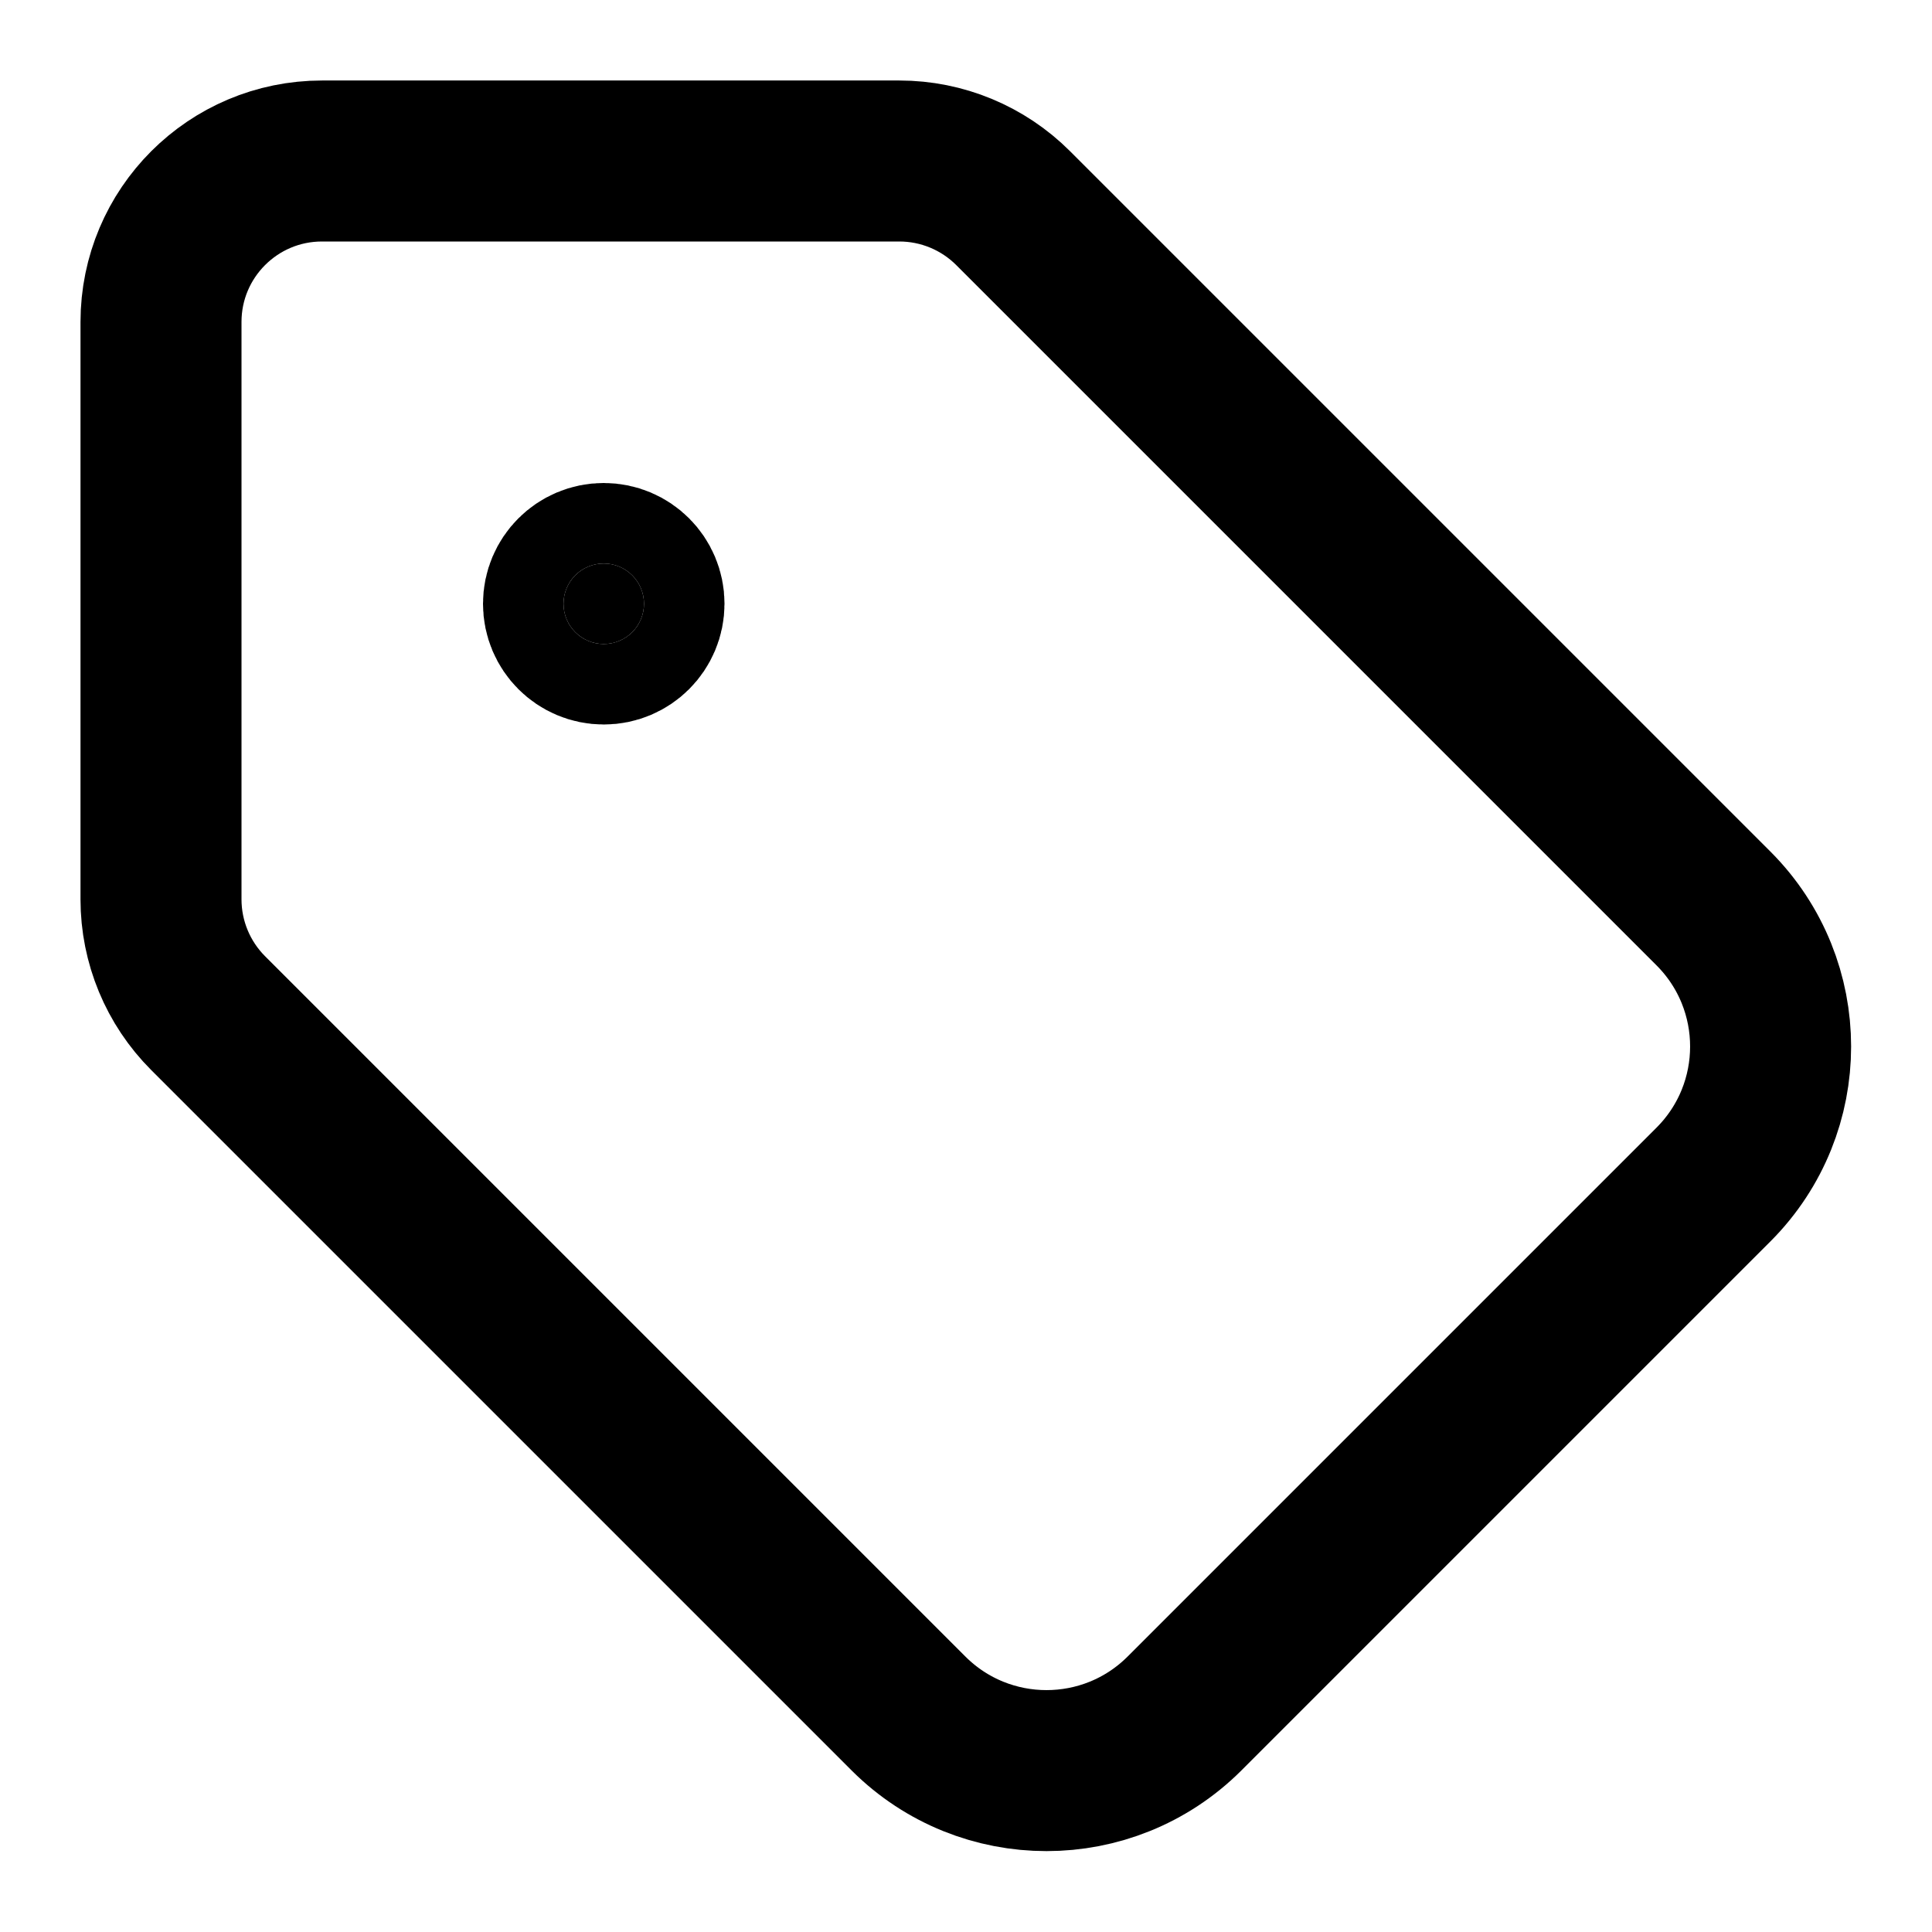
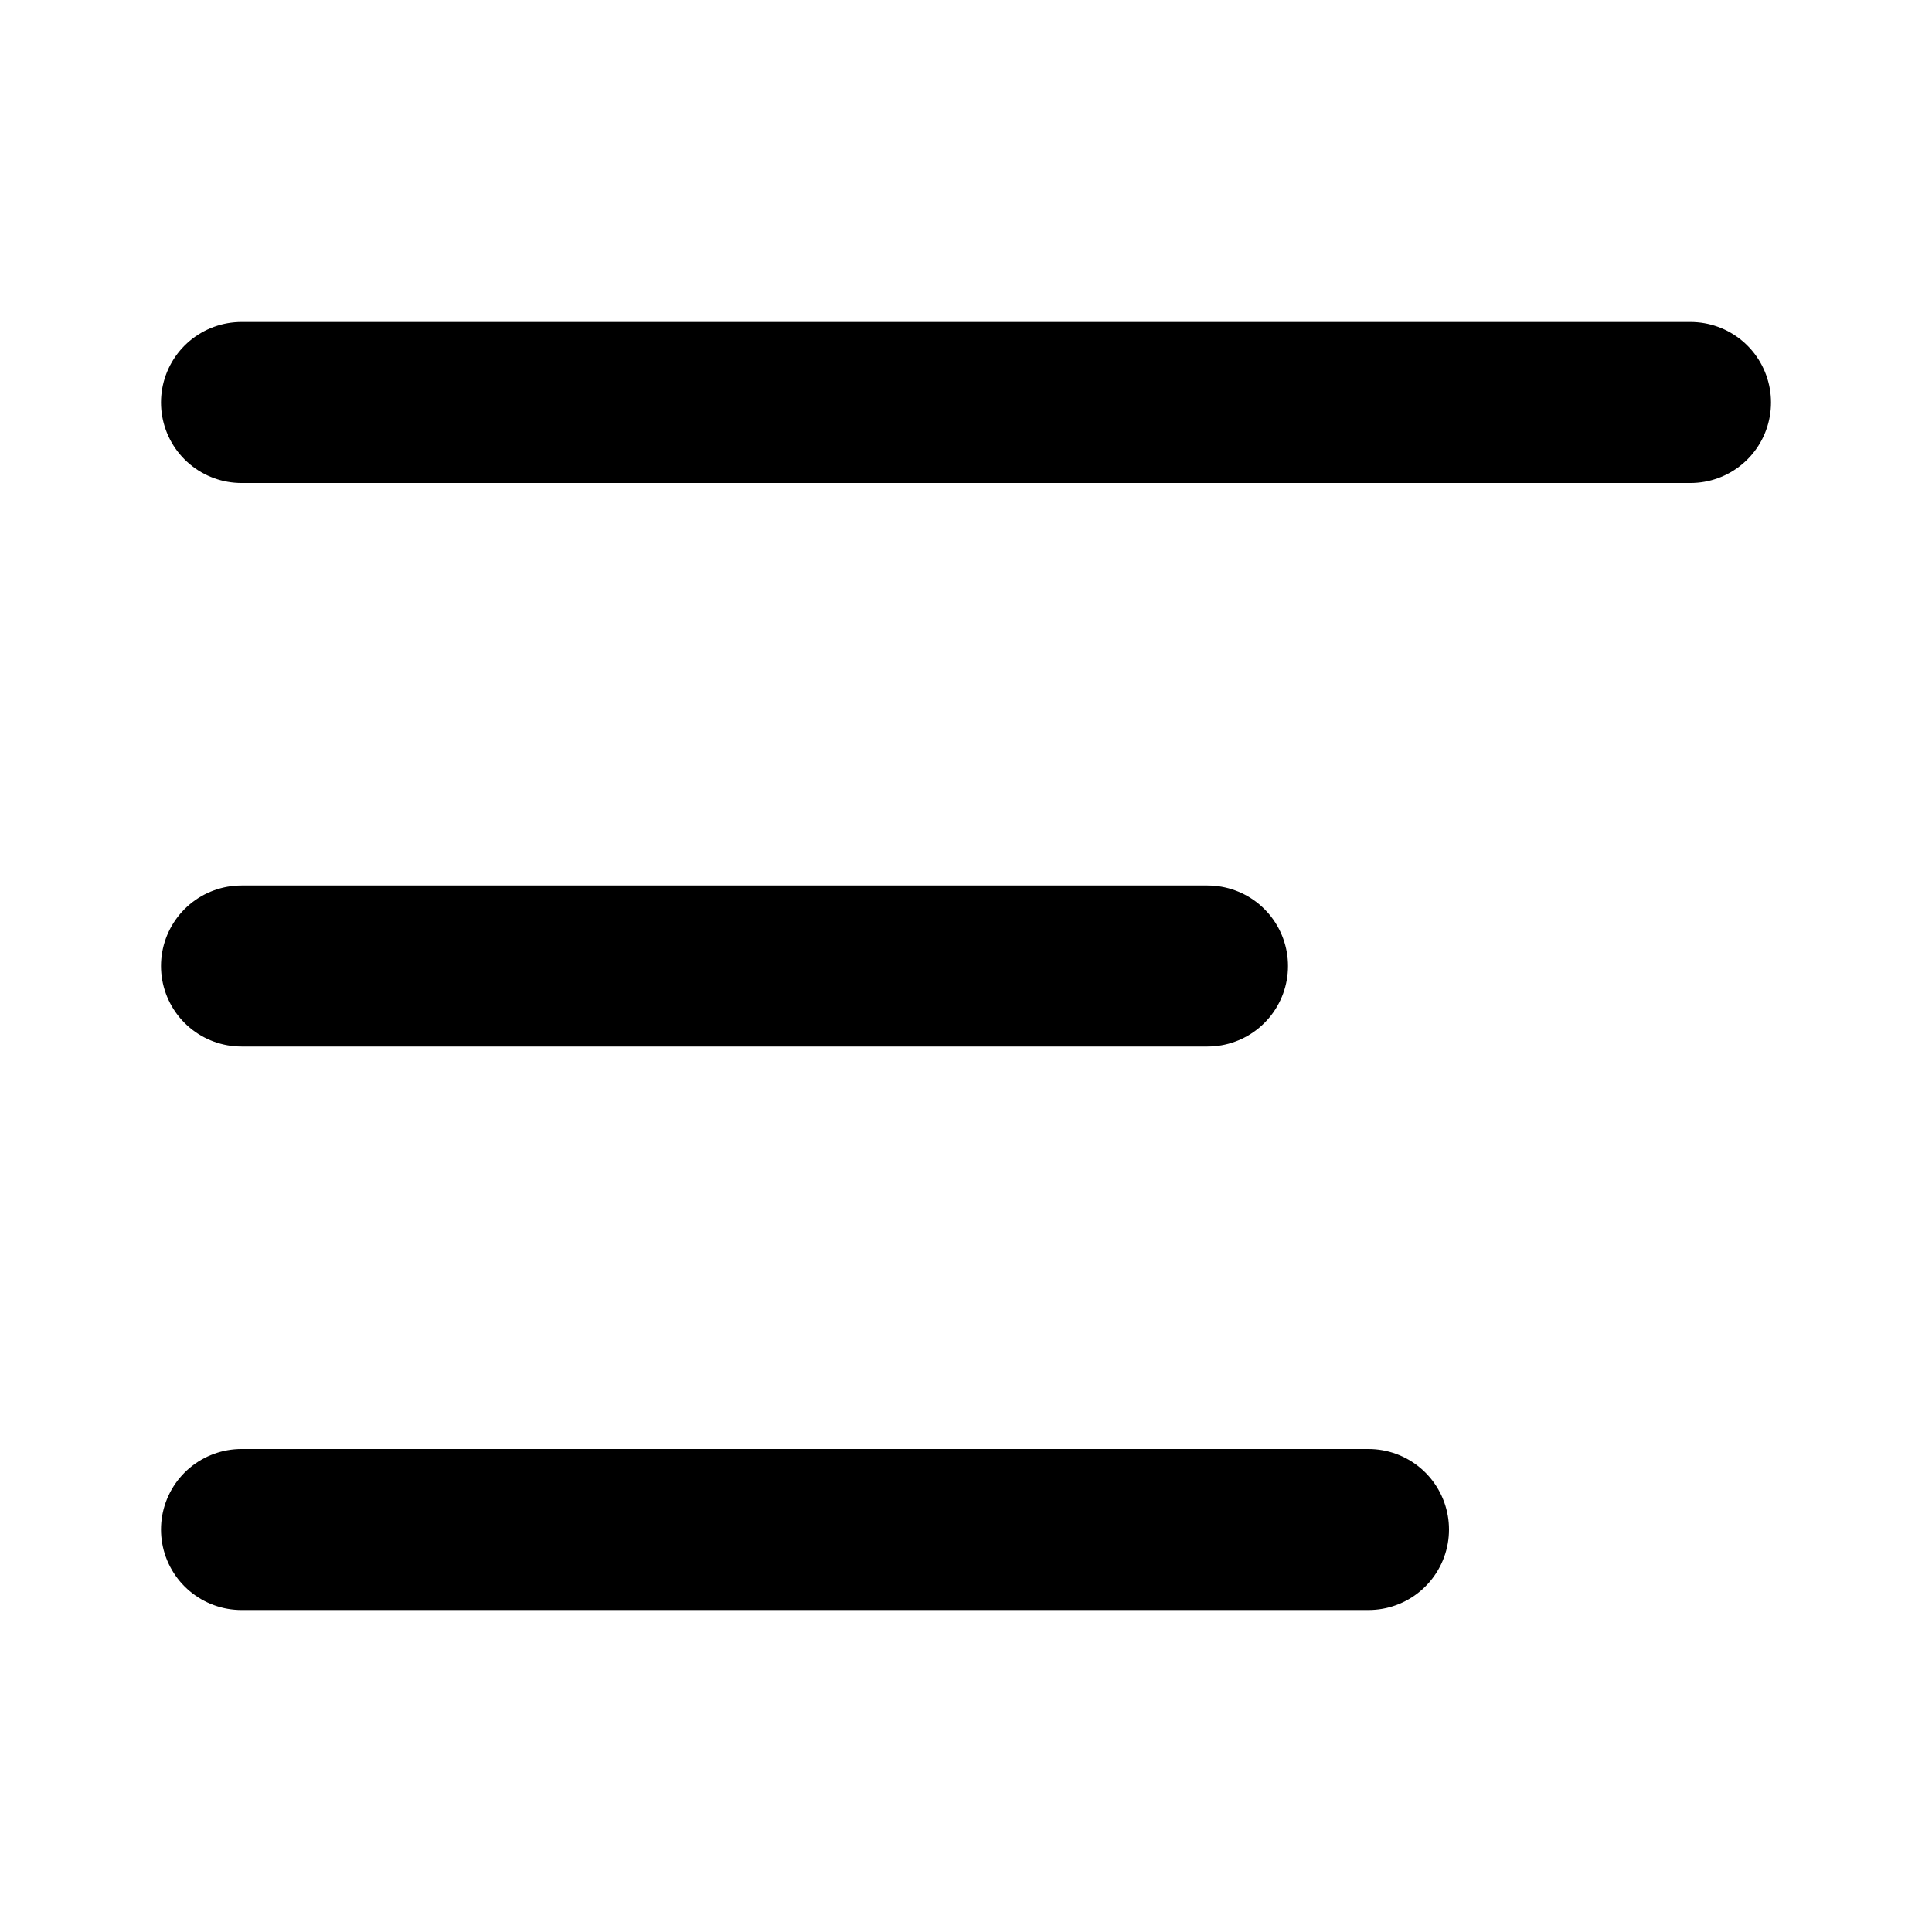
- <svg xmlns="http://www.w3.org/2000/svg" class="lucide lucide-tag" width="24" height="24" viewBox="0 0 24 24" fill="none" stroke="currentColor" stroke-width="2" stroke-linecap="round" stroke-linejoin="round">
-   <path d="M12.586 2.586A2 2 0 0 0 11.172 2H4a2 2 0 0 0-2 2v7.172a2 2 0 0 0 .586 1.414l8.704 8.704a2.426 2.426 0 0 0 3.42 0l6.58-6.58a2.426 2.426 0 0 0 0-3.42z" />
-   <circle cx="7.5" cy="7.5" r=".5" fill="currentColor" />
+ <svg xmlns="http://www.w3.org/2000/svg" class="lucide lucide-align-left" width="24" height="24" viewBox="0 0 24 24" fill="none" stroke="currentColor" stroke-width="2" stroke-linecap="round" stroke-linejoin="round">
+   <path d="M21 5H3" />
+   <path d="M15 12H3" />
+   <path d="M17 19H3" />
</svg>
